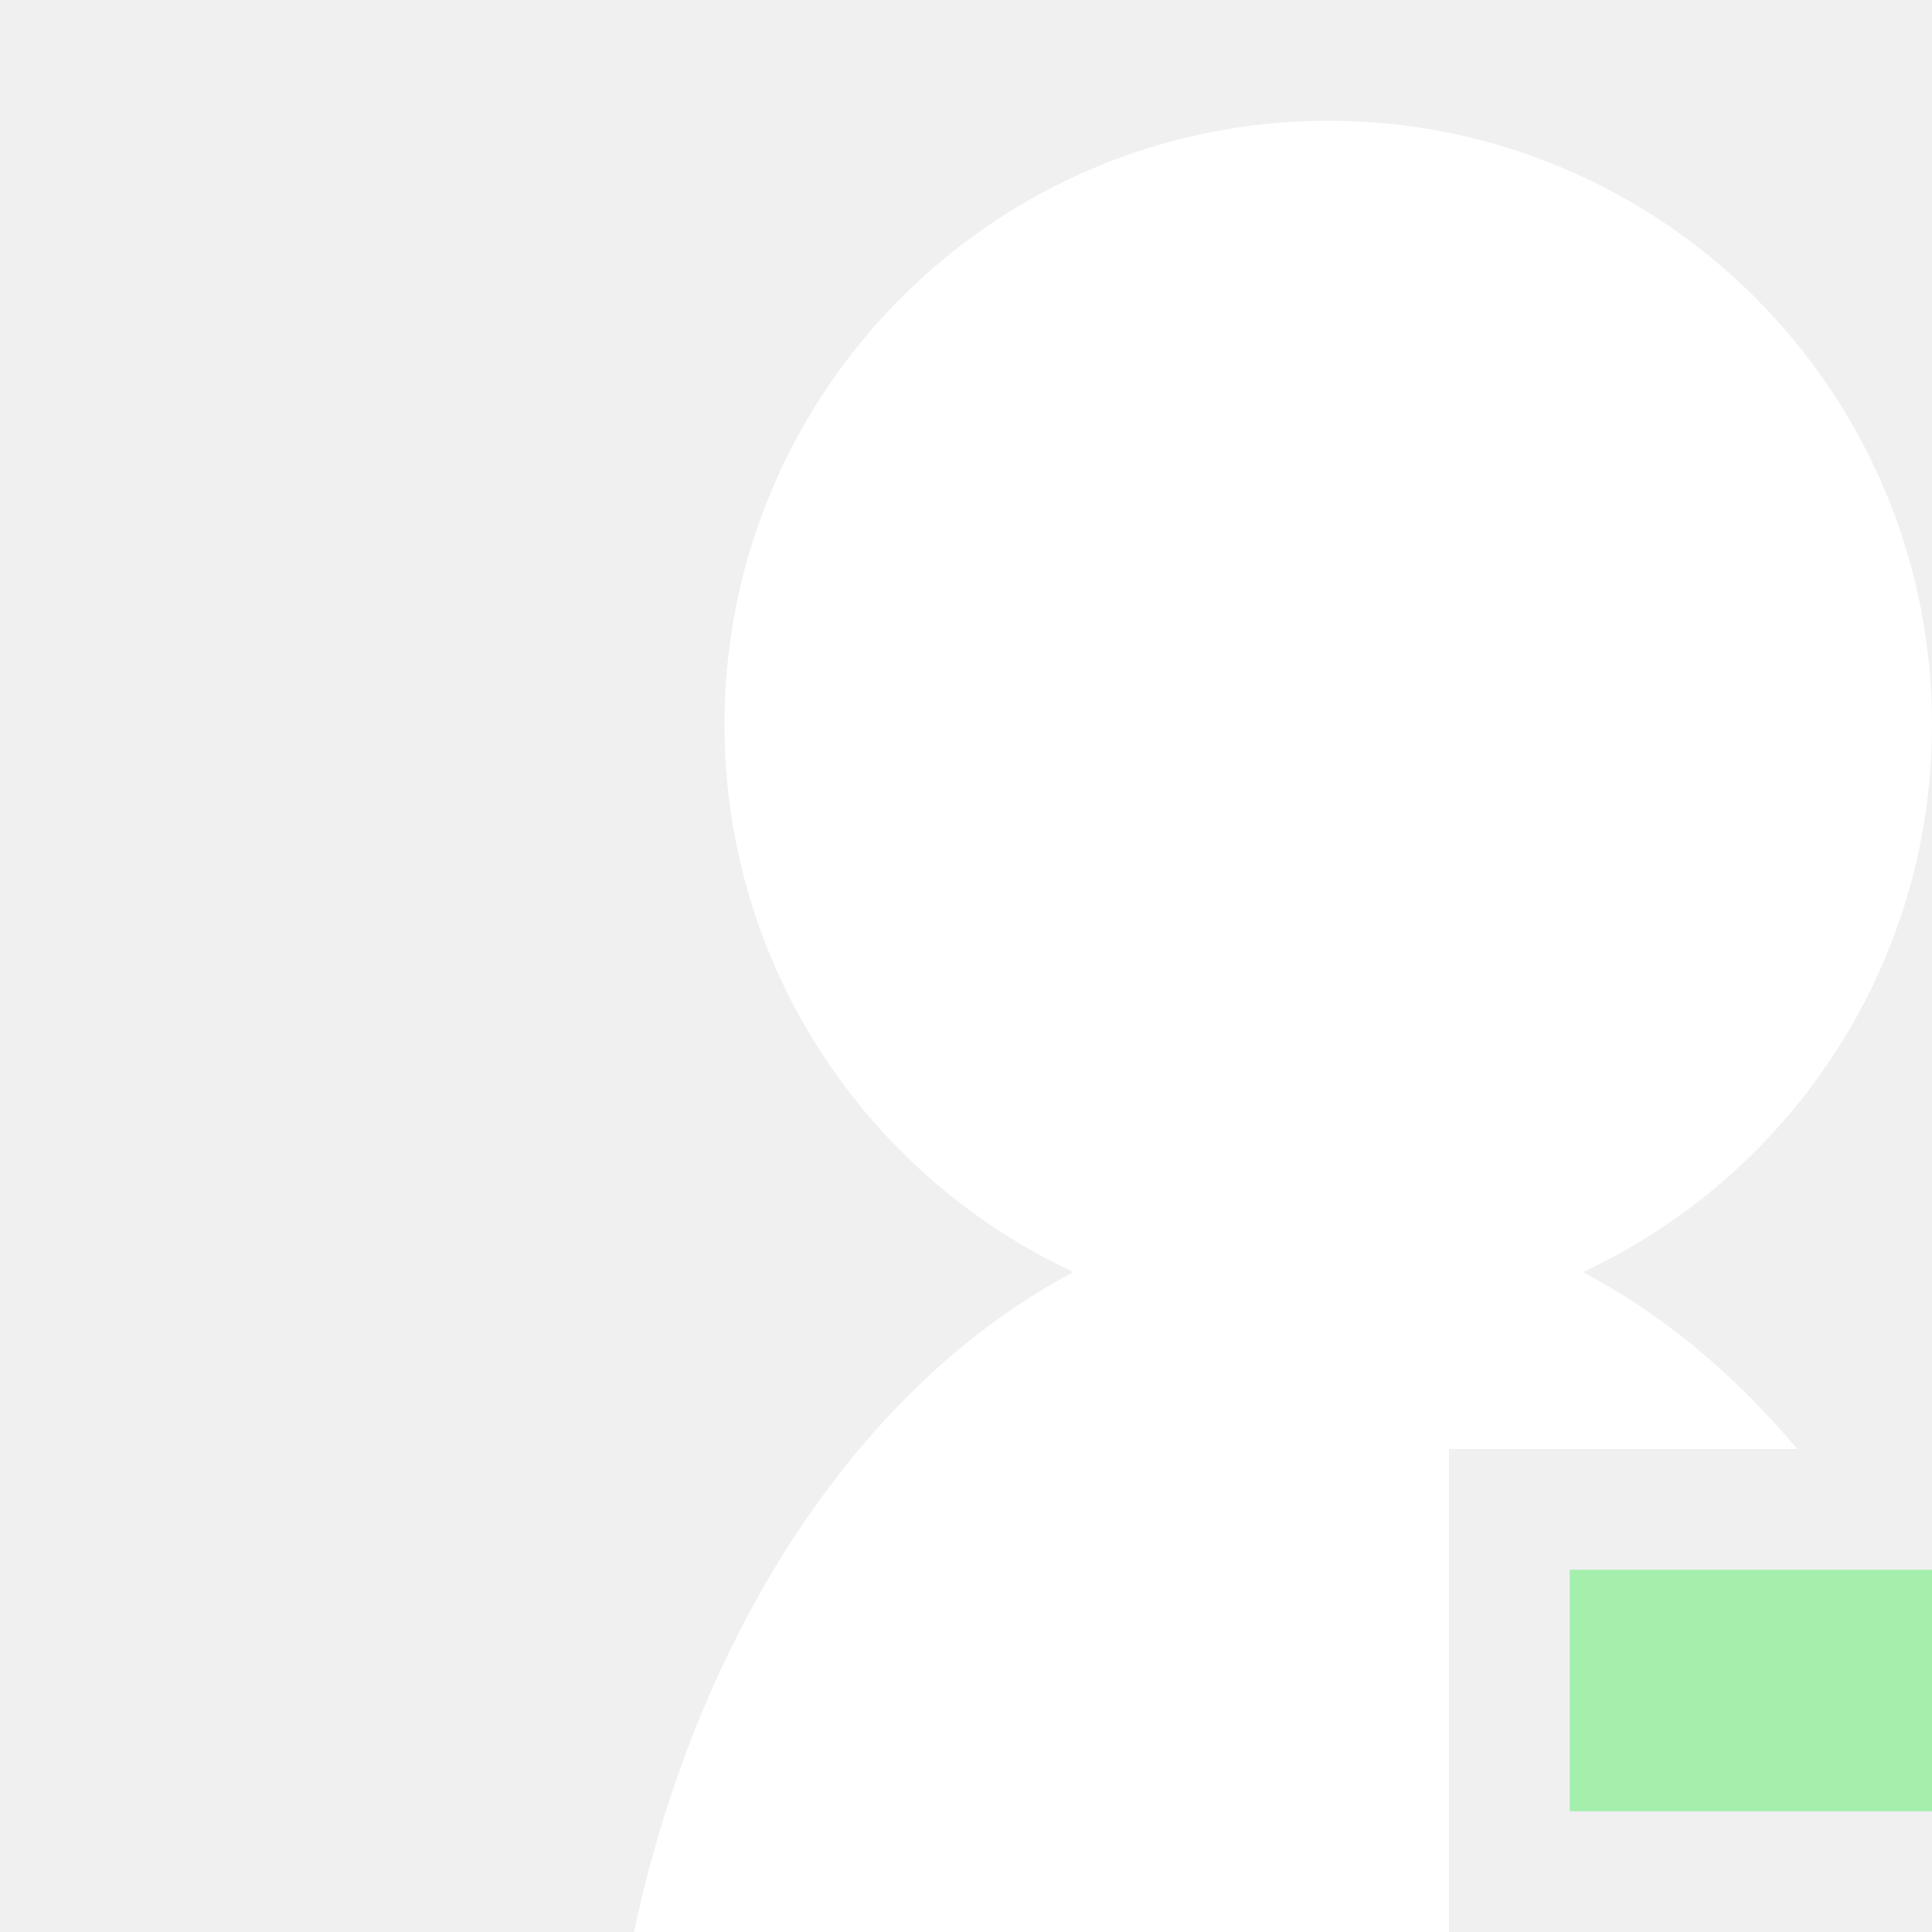
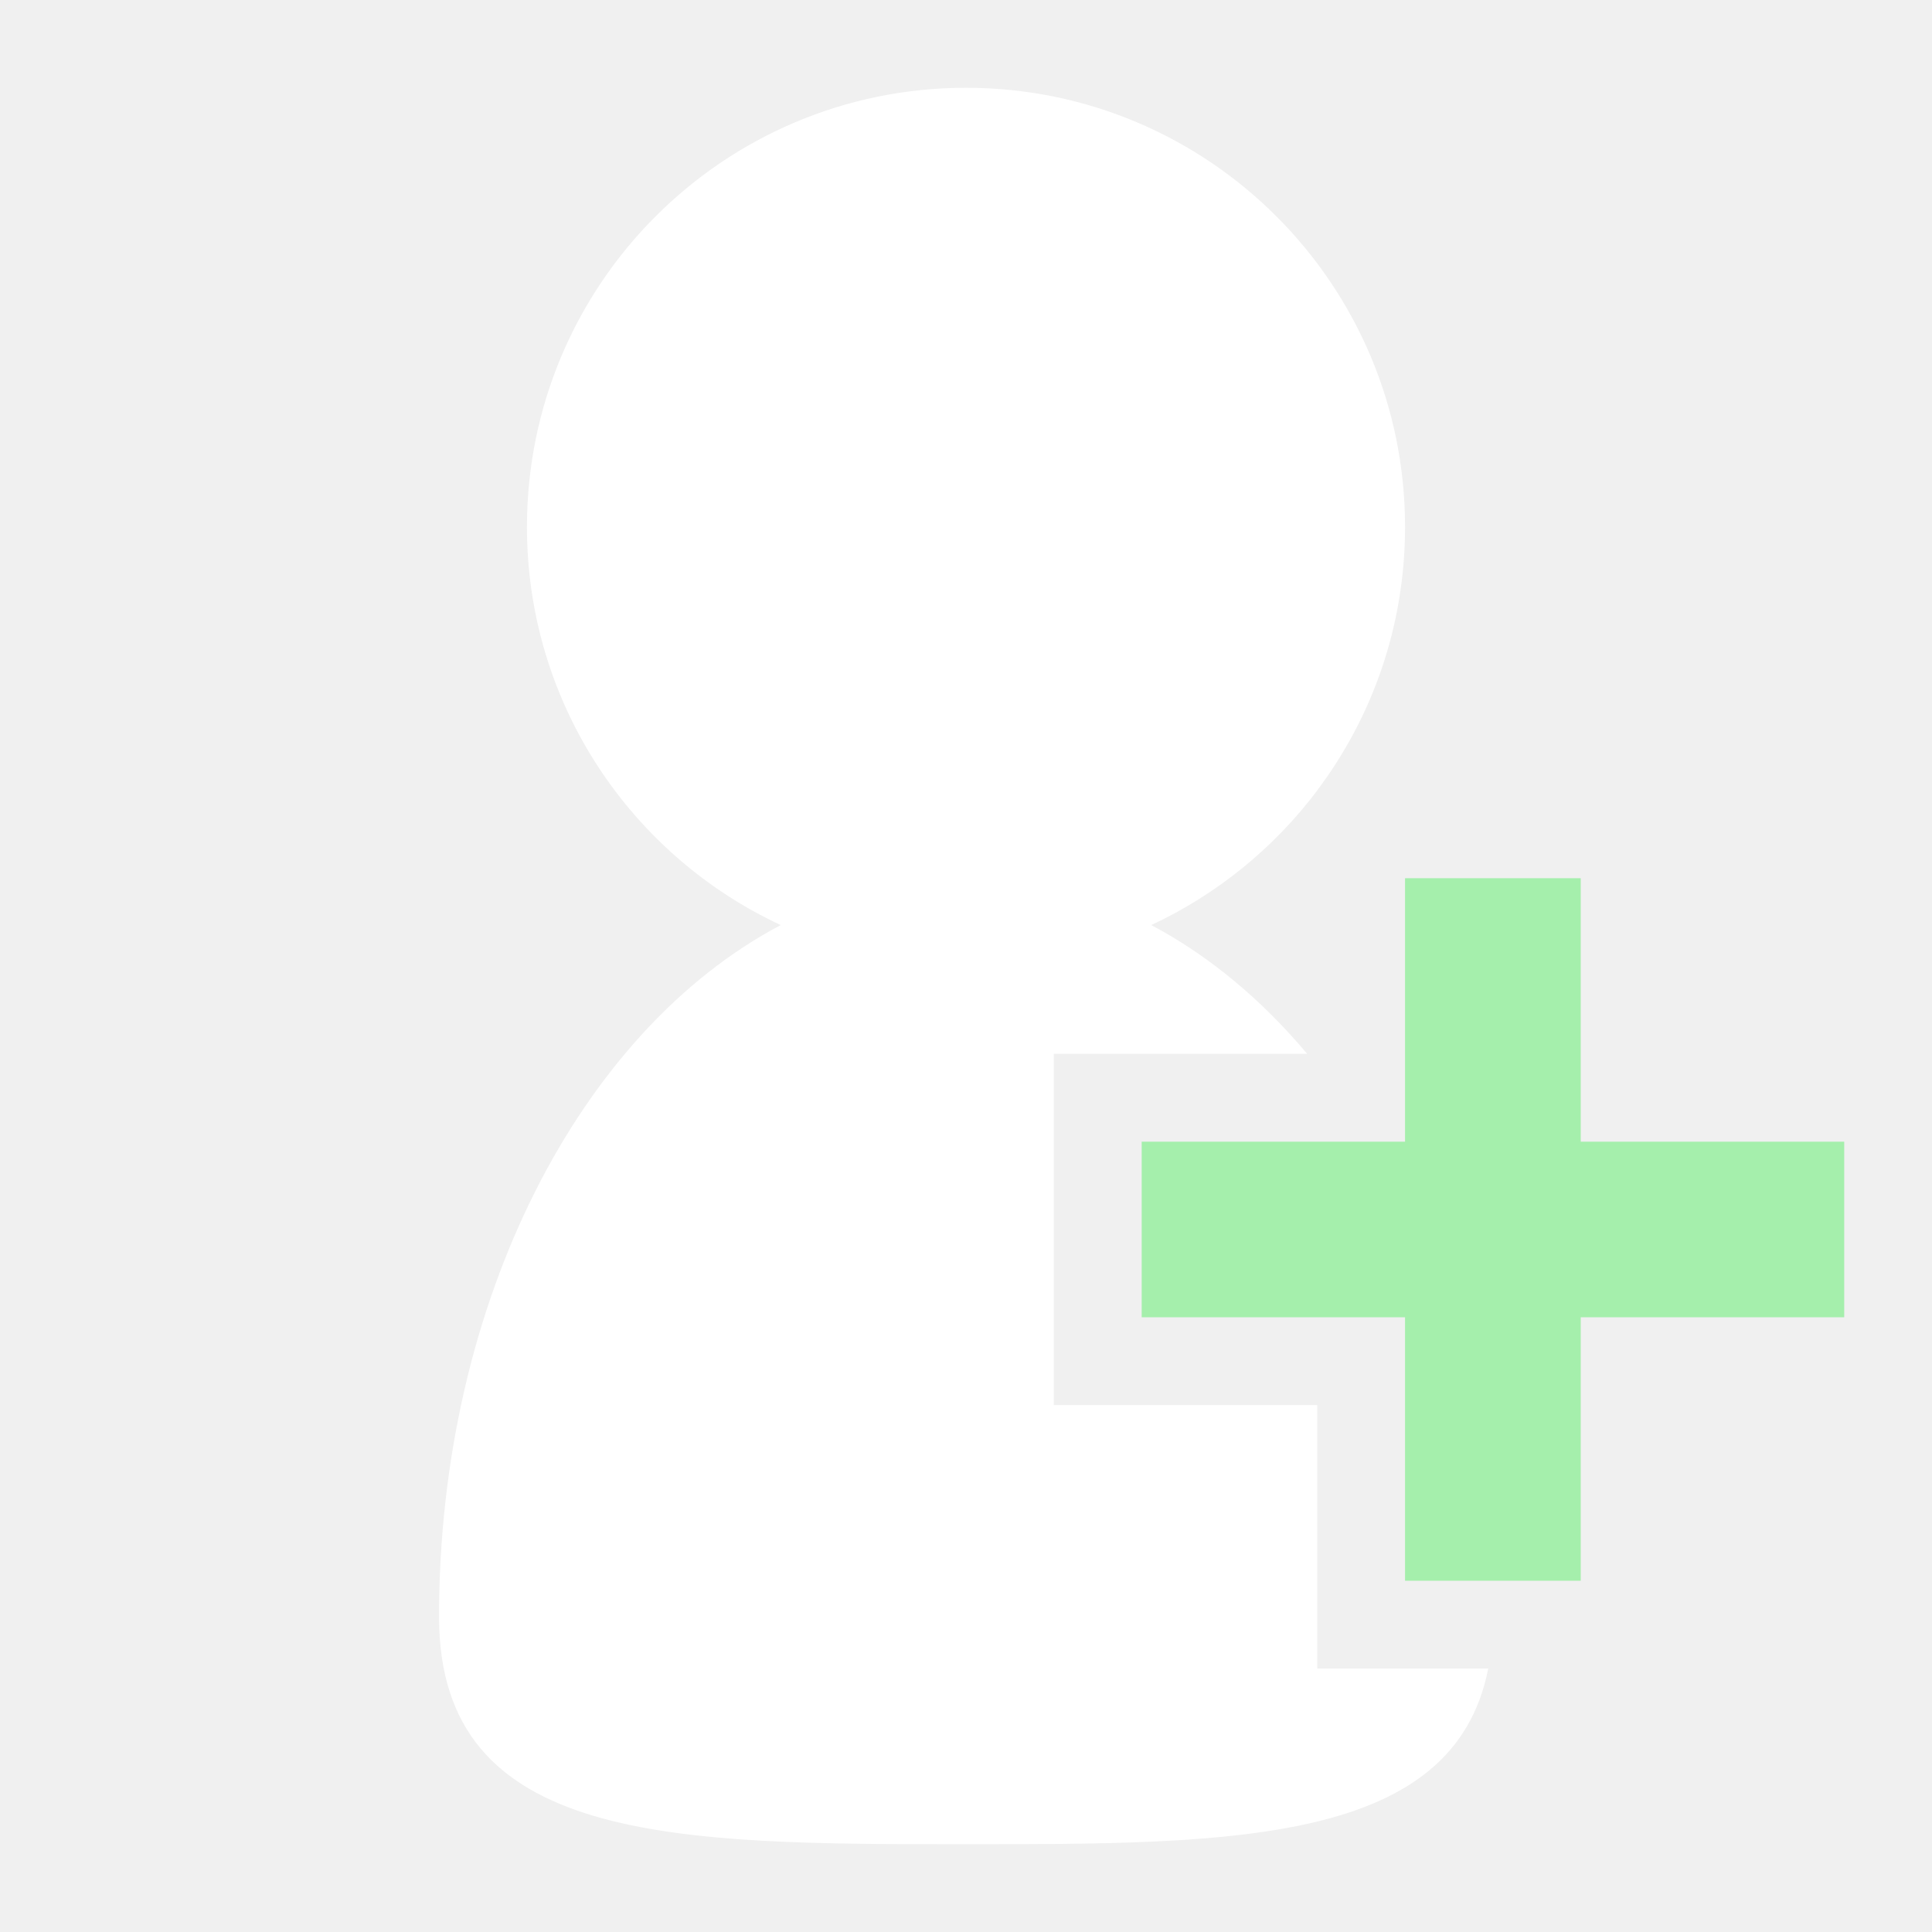
<svg xmlns="http://www.w3.org/2000/svg" width="16" height="16" viewBox="0 0 16 16" fill="none">
-   <path d="M18 13H21V15H18V18H16V15H13V13H16V10H18V13Z" fill="#A5EFAC" />
-   <path fill-rule="evenodd" clip-rule="evenodd" d="M15 9C15.628 8.164 16 7.126 16 6C16 3.239 13.761 1 11 1C8.239 1 6 3.239 6 6C6 8.008 7.183 9.739 8.891 10.535C6.618 11.732 5 14.807 5 18.412C5 21 7.686 21 11 21C14.041 21 16.553 21 16.947 19H15V16H12V12H14.884C14.362 11.378 13.763 10.879 13.109 10.535C13.859 10.185 14.508 9.655 15 9V9H15Z" fill="white" />
+   <path d="M13.091 9.455H15.273V10.909H13.091V13.091H11.636V10.909H9.455V9.455H11.636V7.273H13.091V9.455Z" fill="#A5EFAC" />
+   <path fill-rule="evenodd" clip-rule="evenodd" d="M10.909 6.545C11.366 5.938 11.636 5.182 11.636 4.364C11.636 2.355 10.008 0.727 8 0.727C5.992 0.727 4.364 2.355 4.364 4.364C4.364 5.824 5.224 7.083 6.466 7.661C4.813 8.532 3.636 10.769 3.636 13.39C3.636 15.273 5.59 15.273 8 15.273C10.211 15.273 12.039 15.273 12.325 13.818H10.909V11.636H8.727V8.727H10.825C10.445 8.275 10.009 7.912 9.534 7.661C10.079 7.407 10.551 7.022 10.909 6.546V6.545H10.909Z" fill="white" />
</svg>
